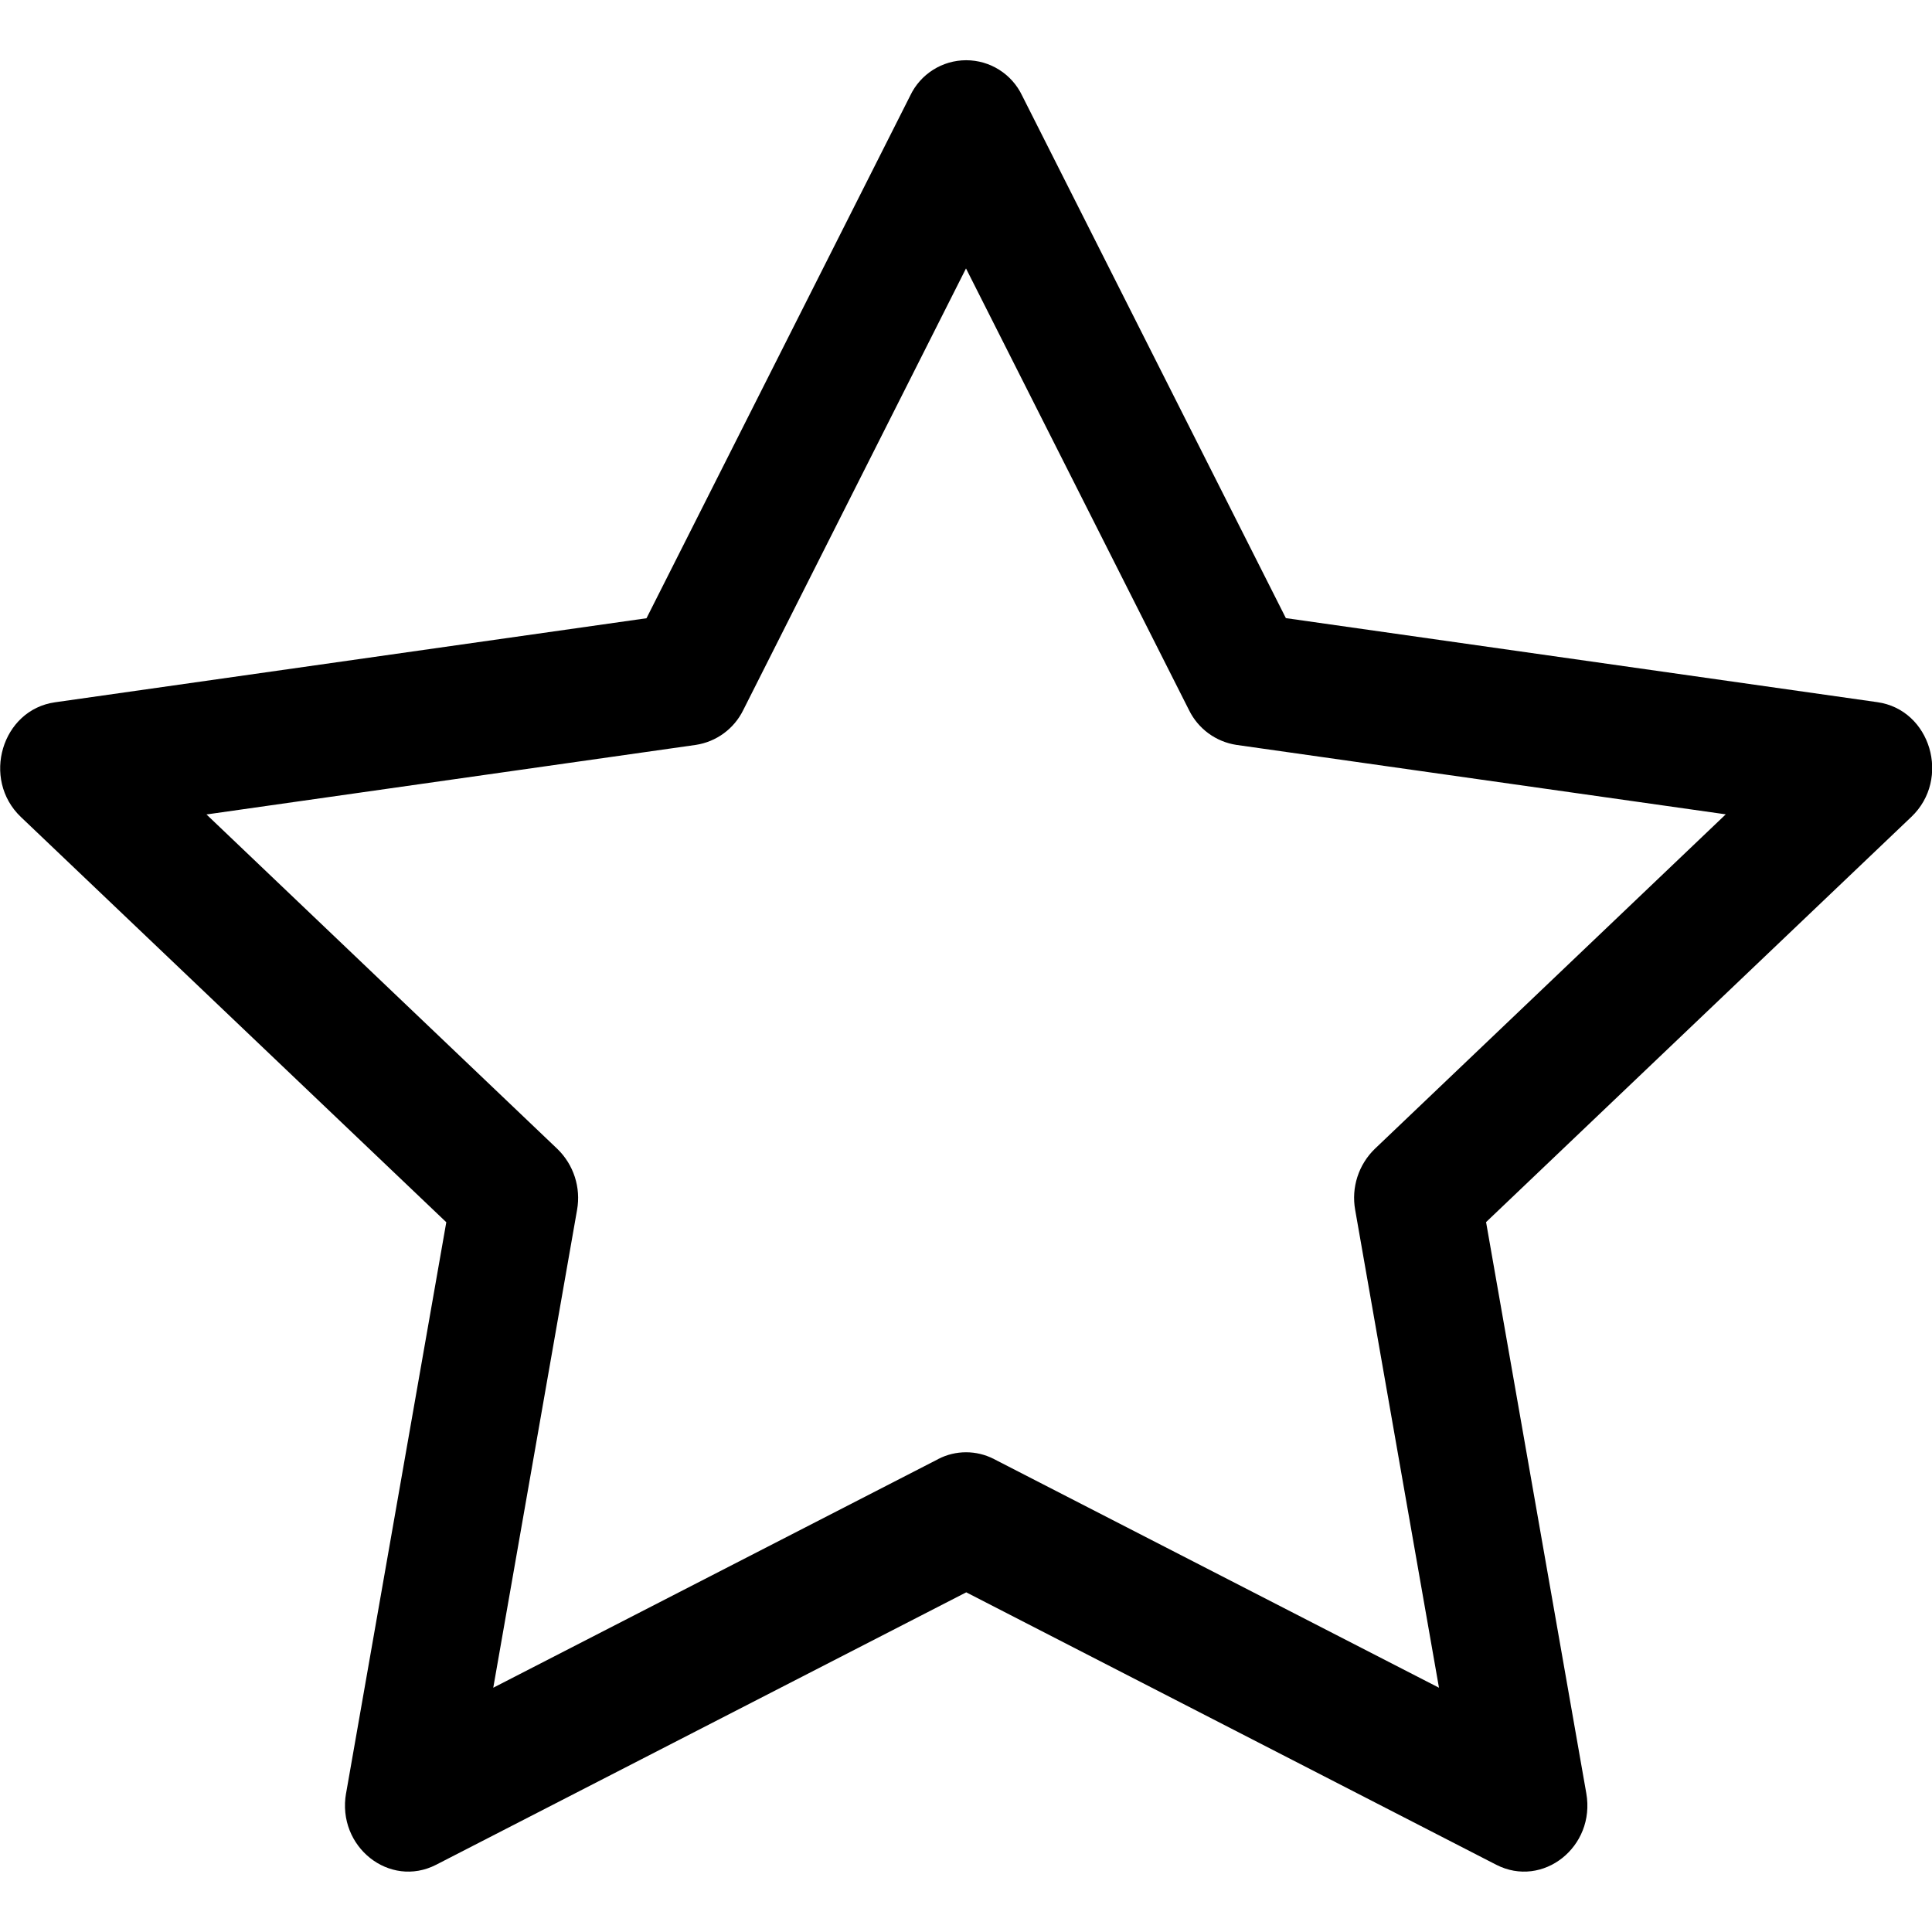
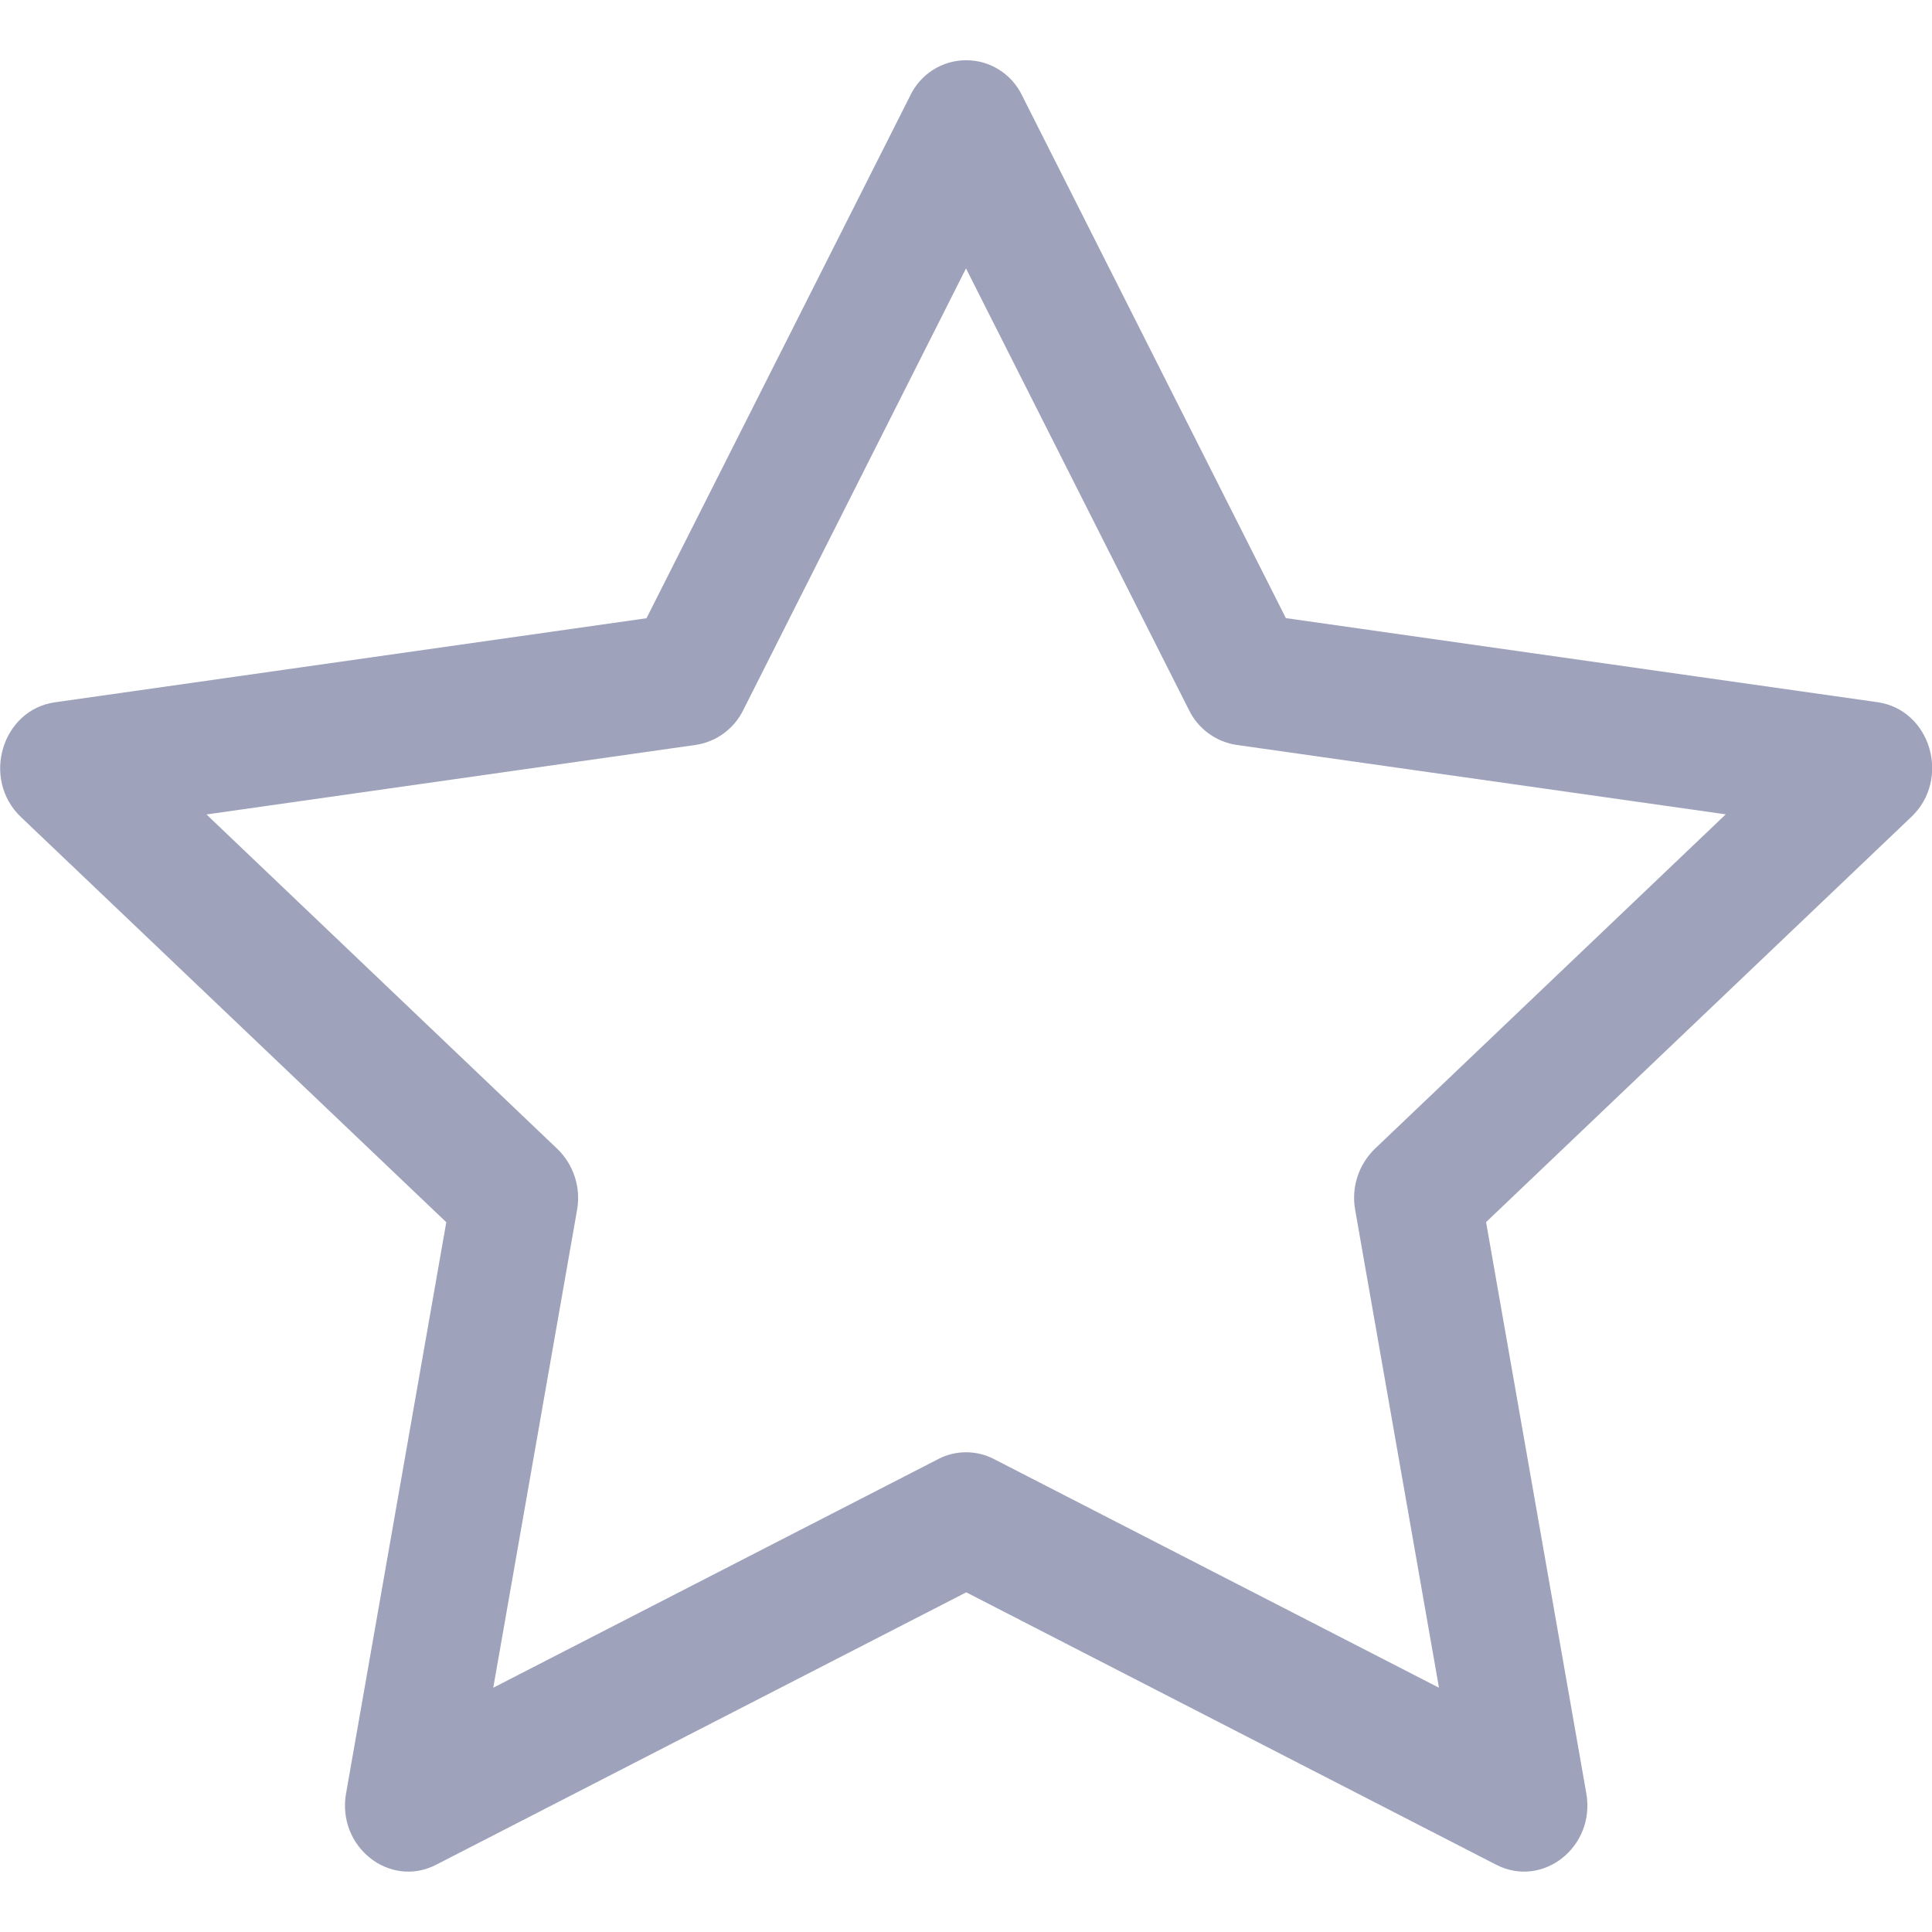
- <svg xmlns="http://www.w3.org/2000/svg" width="35" height="35" fill="currentColor" class="bi bi-star" viewBox="0 0 16 16">
+ <svg xmlns="http://www.w3.org/2000/svg" width="35" height="35" fill="#9EA2BB" class="bi bi-star" viewBox="0 0 16 16">
  <path d="M2.866 14.85c-.078.444.36.791.746.593l4.39-2.256 4.389 2.256c.386.198.824-.149.746-.592l-.83-4.73 3.522-3.356c.33-.314.16-.888-.282-.95l-4.898-.696L8.465.792a.513.513 0 0 0-.927 0L5.354 5.12l-4.898.696c-.441.062-.612.636-.283.95l3.523 3.356-.83 4.73zm4.905-2.767-3.686 1.894.694-3.957a.565.565 0 0 0-.163-.505L1.71 6.745l4.052-.576a.525.525 0 0 0 .393-.288L8 2.223l1.847 3.658a.525.525 0 0 0 .393.288l4.052.575-2.906 2.77a.565.565 0 0 0-.163.506l.694 3.957-3.686-1.894a.503.503 0 0 0-.461 0z" />
</svg>
